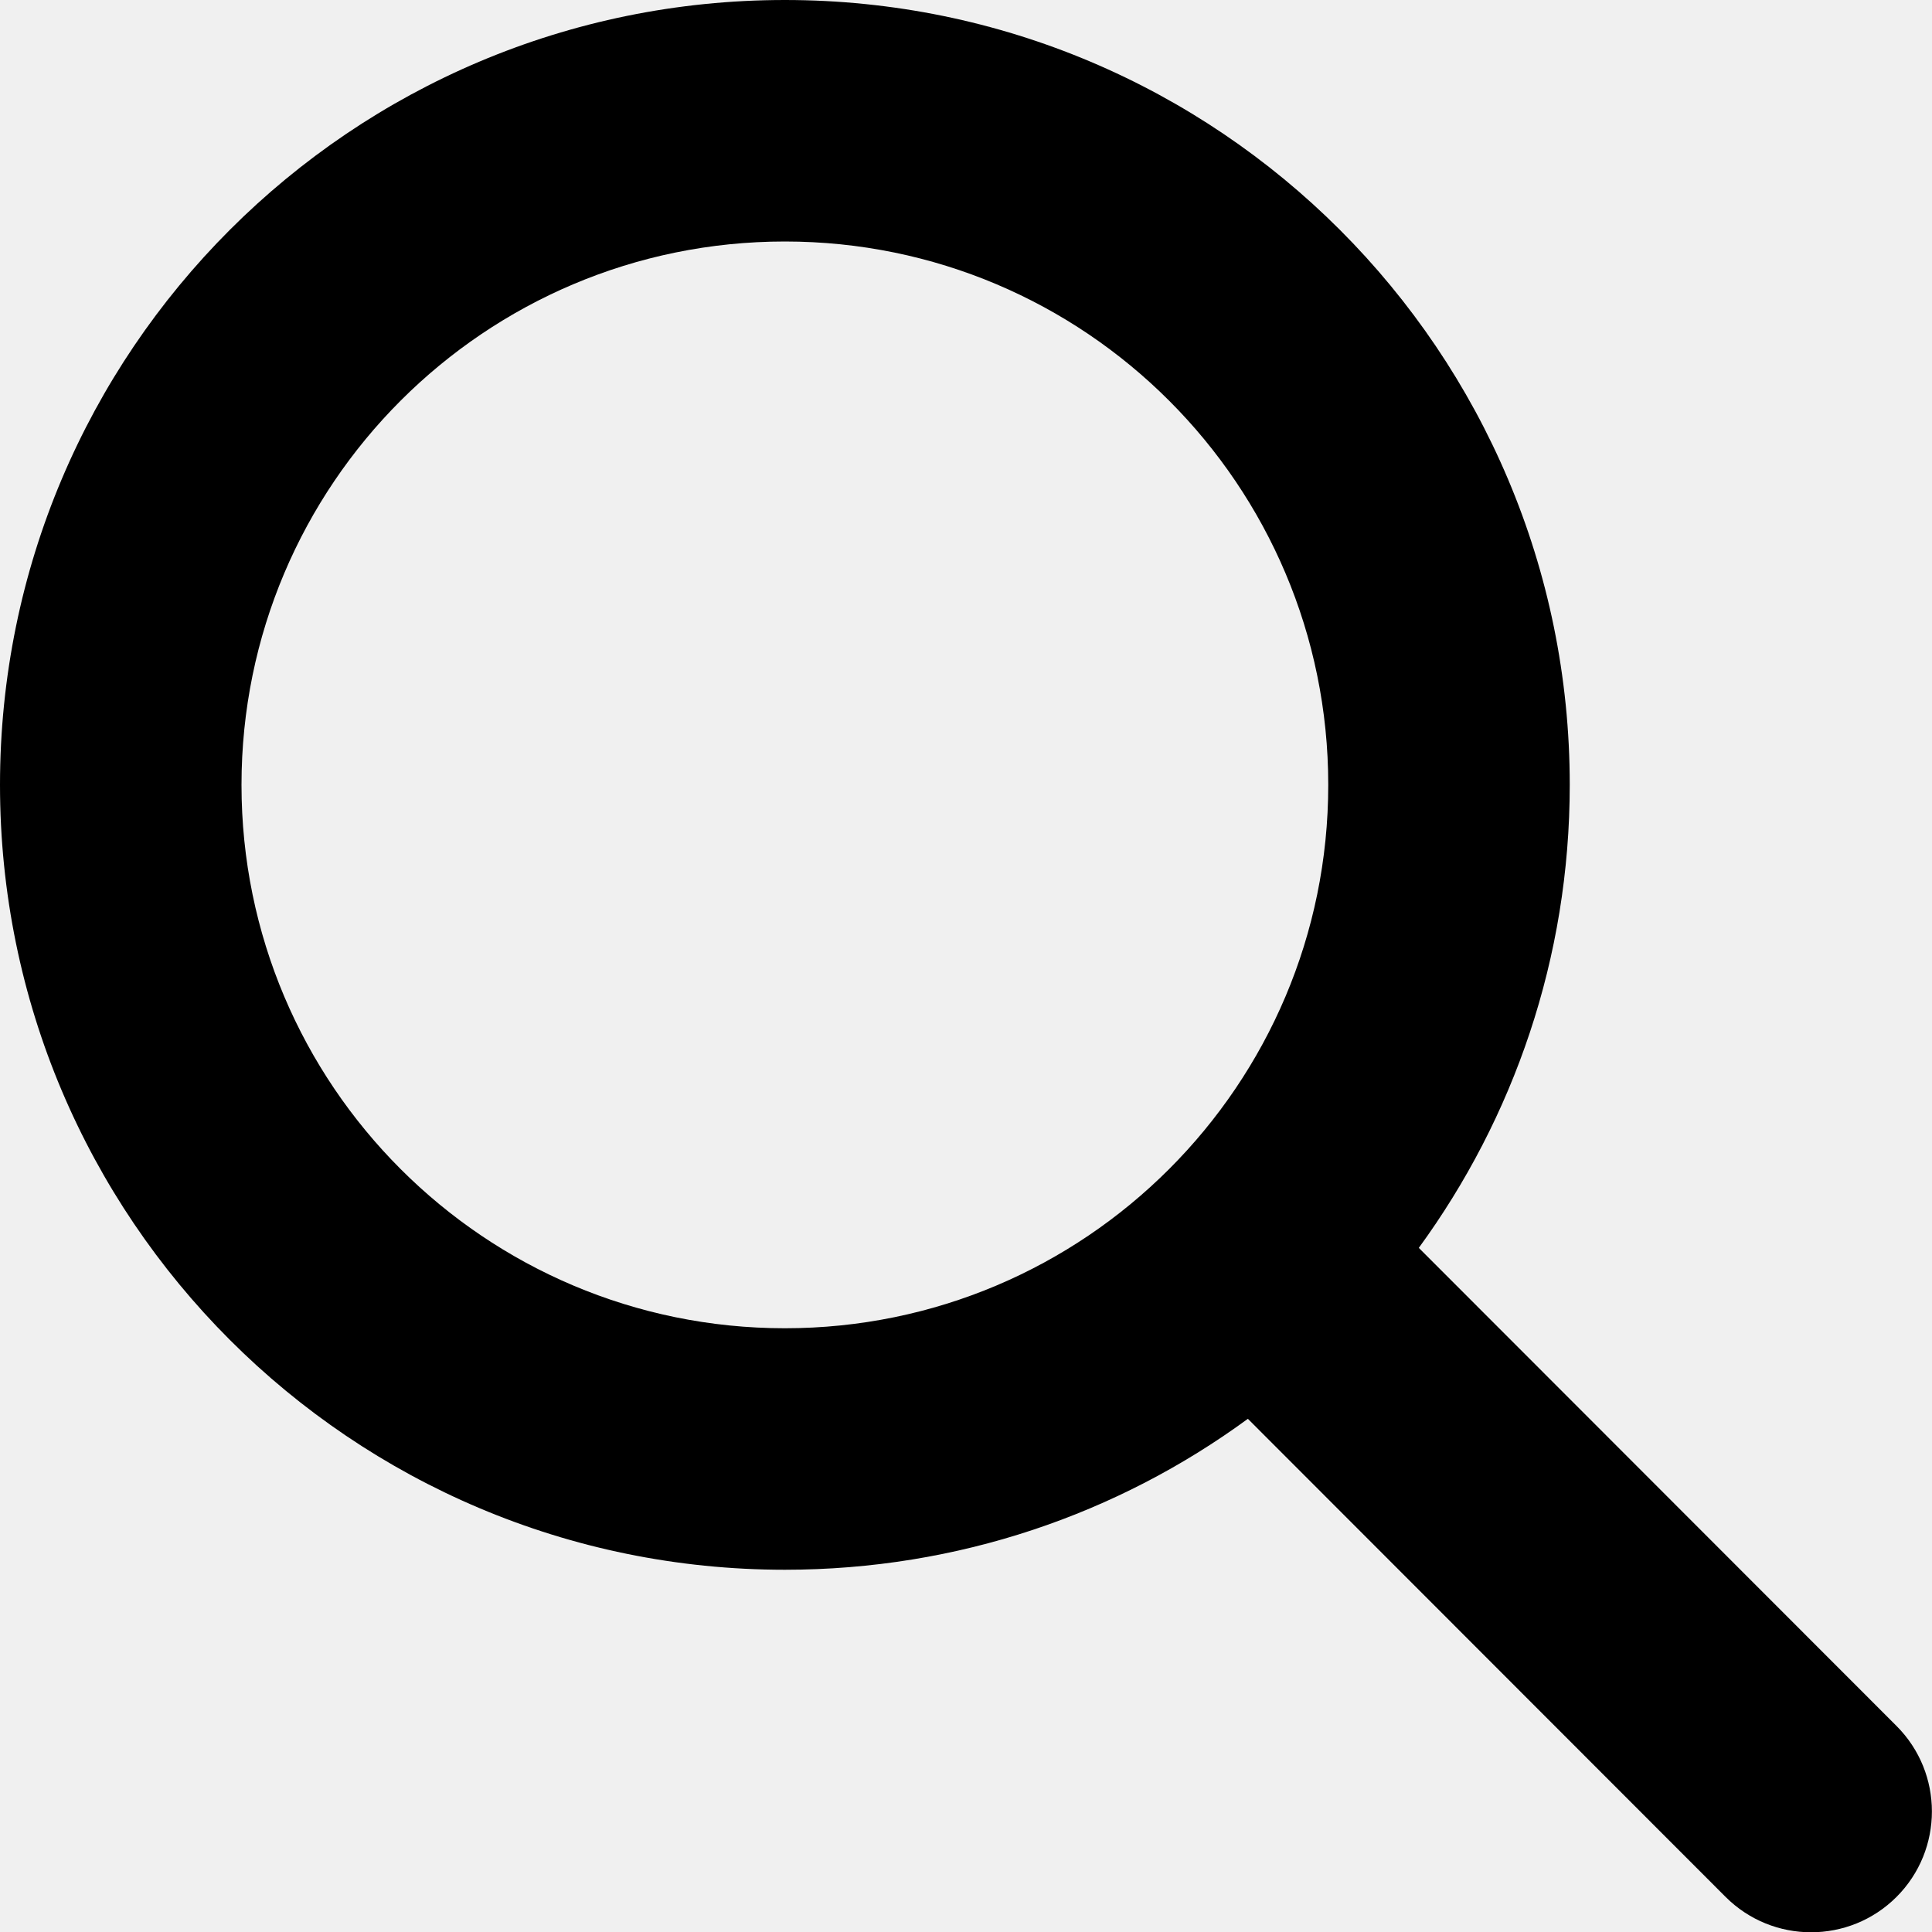
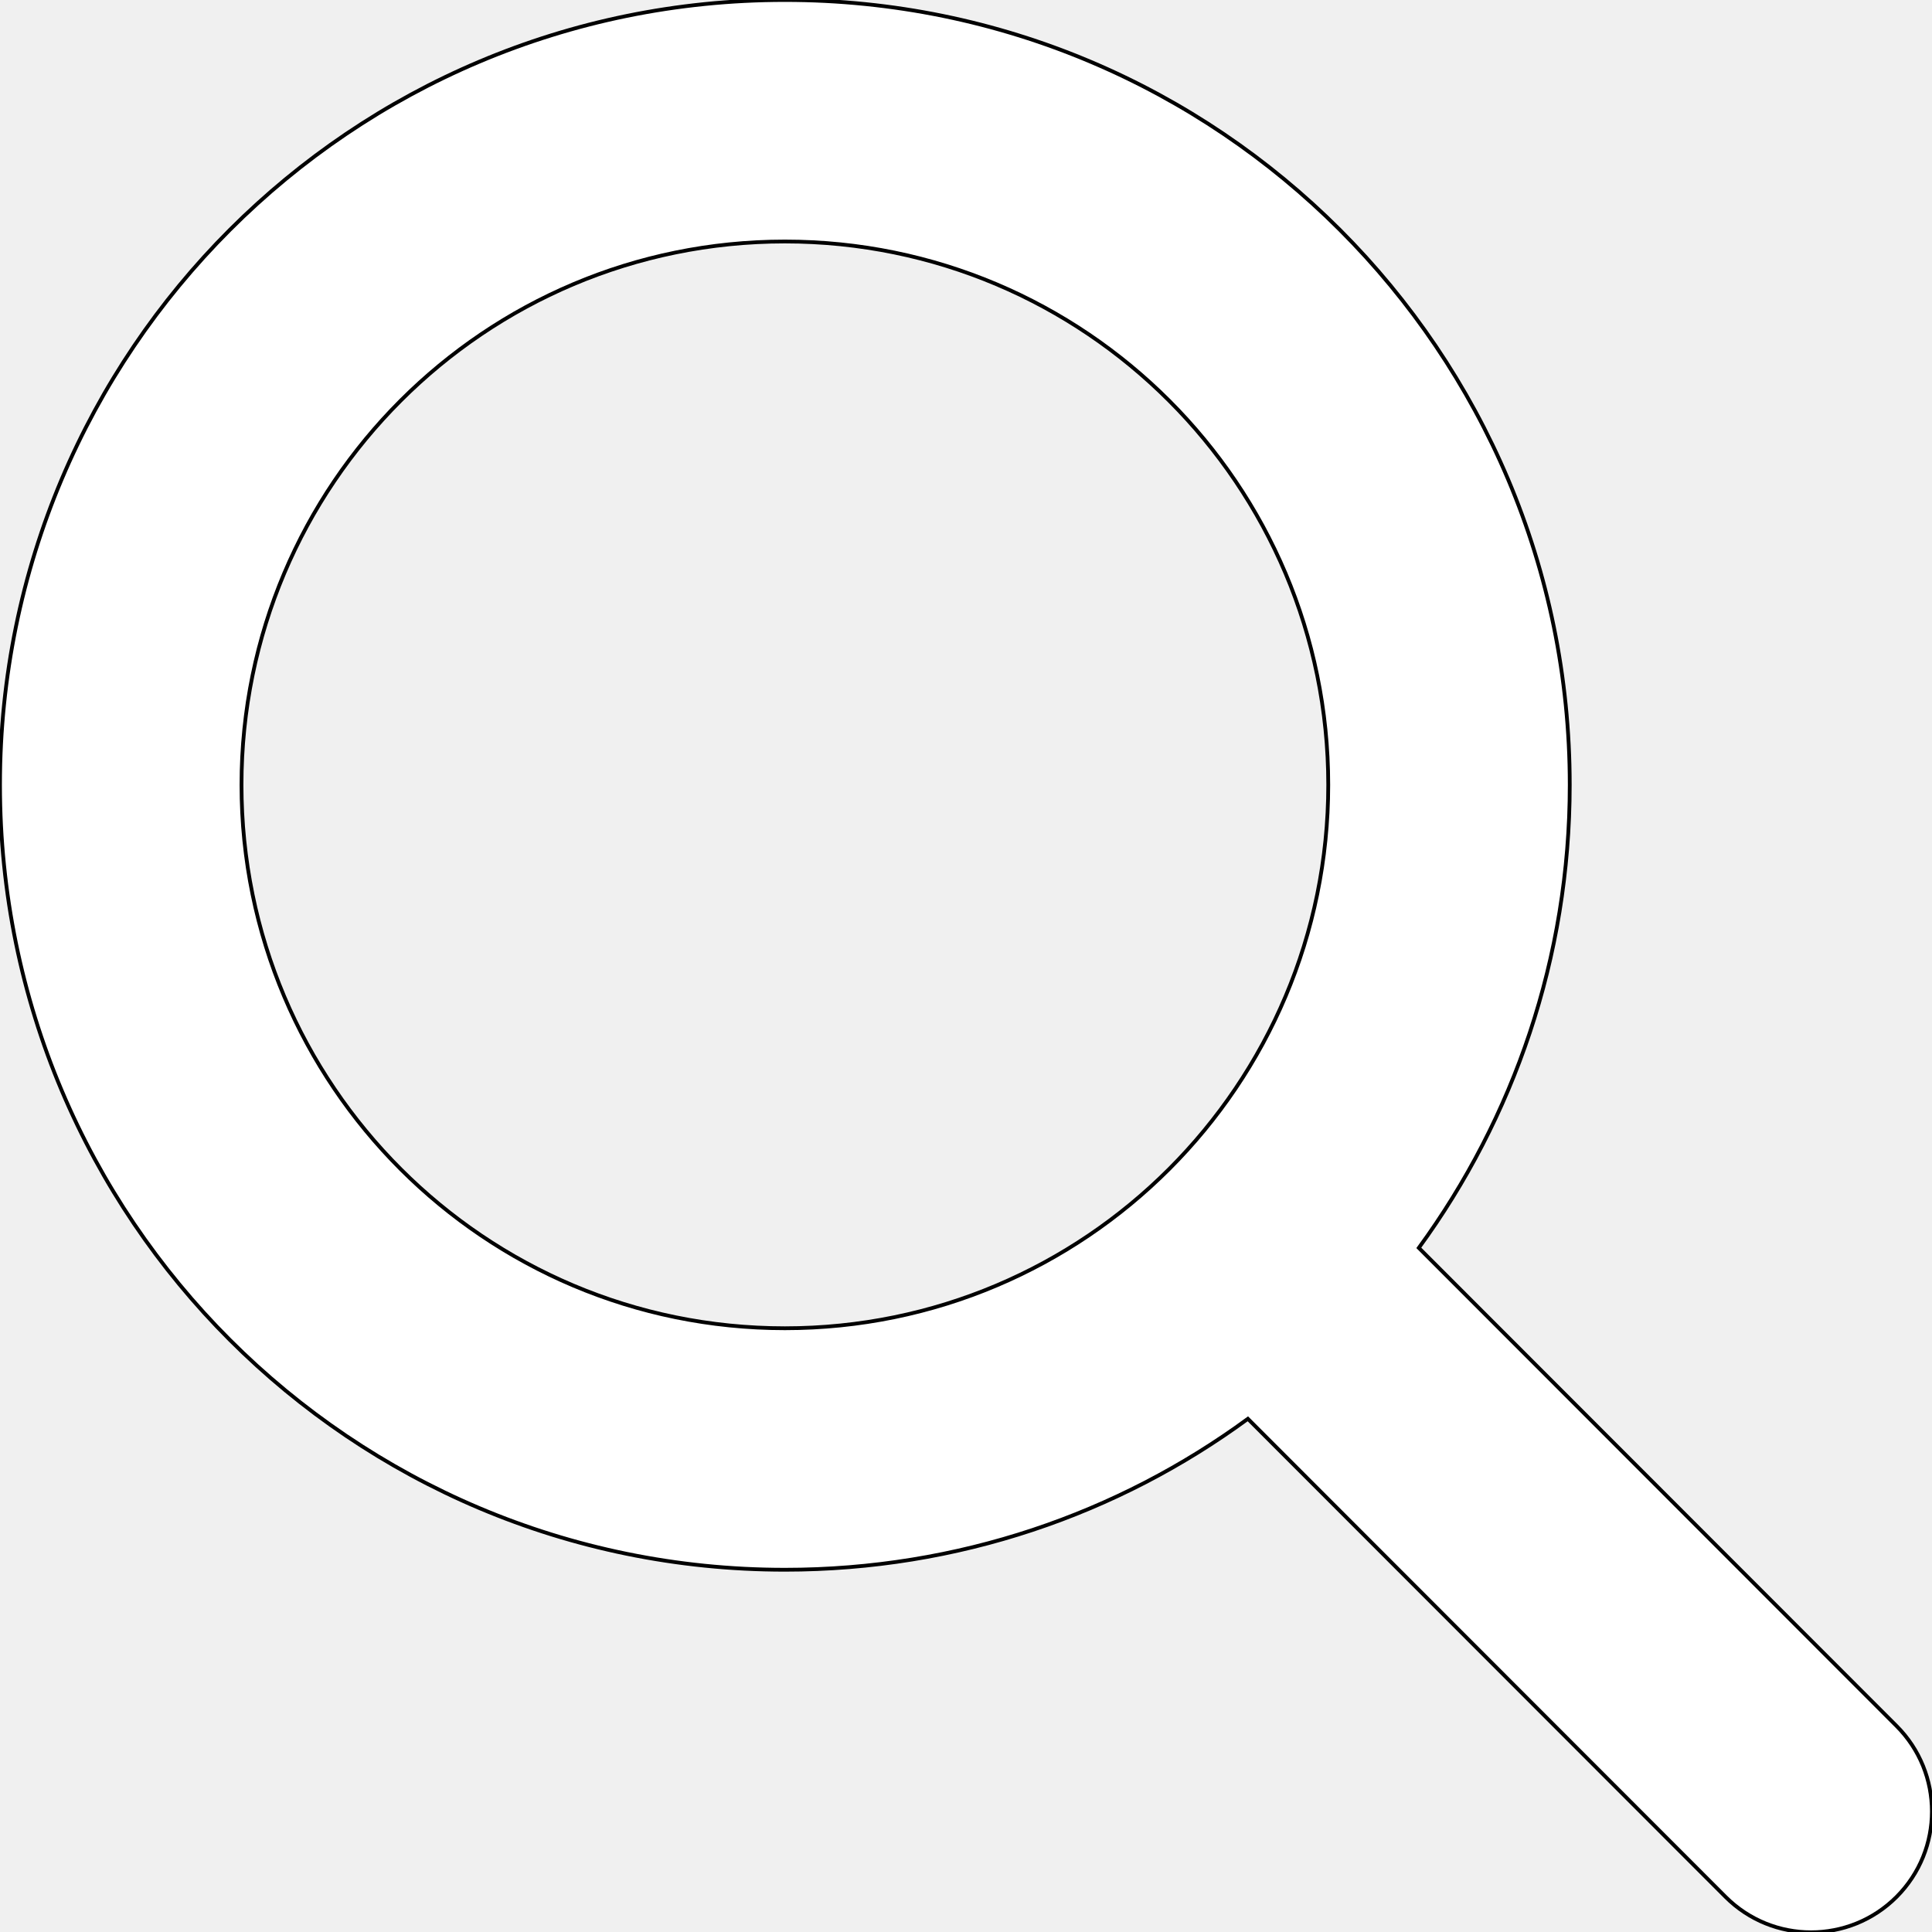
<svg xmlns="http://www.w3.org/2000/svg" viewBox="0 0 512 512">
-   <path d="M416 208c0 45.9-14.9 88.3-40 122.7L502.6 457.4c12.5 12.5 12.5 32.8 0 45.3s-32.8 12.5-45.3 0L330.7 376c-34.4 25.2-76.8 40-122.7 40C93.1 416 0 322.9 0 208S93.1 0 208 0S416 93.1 416 208zM208 352a144 144 0 1 0 0-288 144 144 0 1 0 0 288z" />
+   <path d="M416 208c0 45.9-14.9 88.3-40 122.7L502.6 457.4c12.5 12.5 12.5 32.8 0 45.3s-32.8 12.5-45.3 0L330.7 376c-34.4 25.2-76.8 40-122.7 40C93.1 416 0 322.9 0 208S93.1 0 208 0S416 93.1 416 208zM208 352a144 144 0 1 0 0-288 144 144 0 1 0 0 288z" fill="white" stroke="black" />
</svg>
